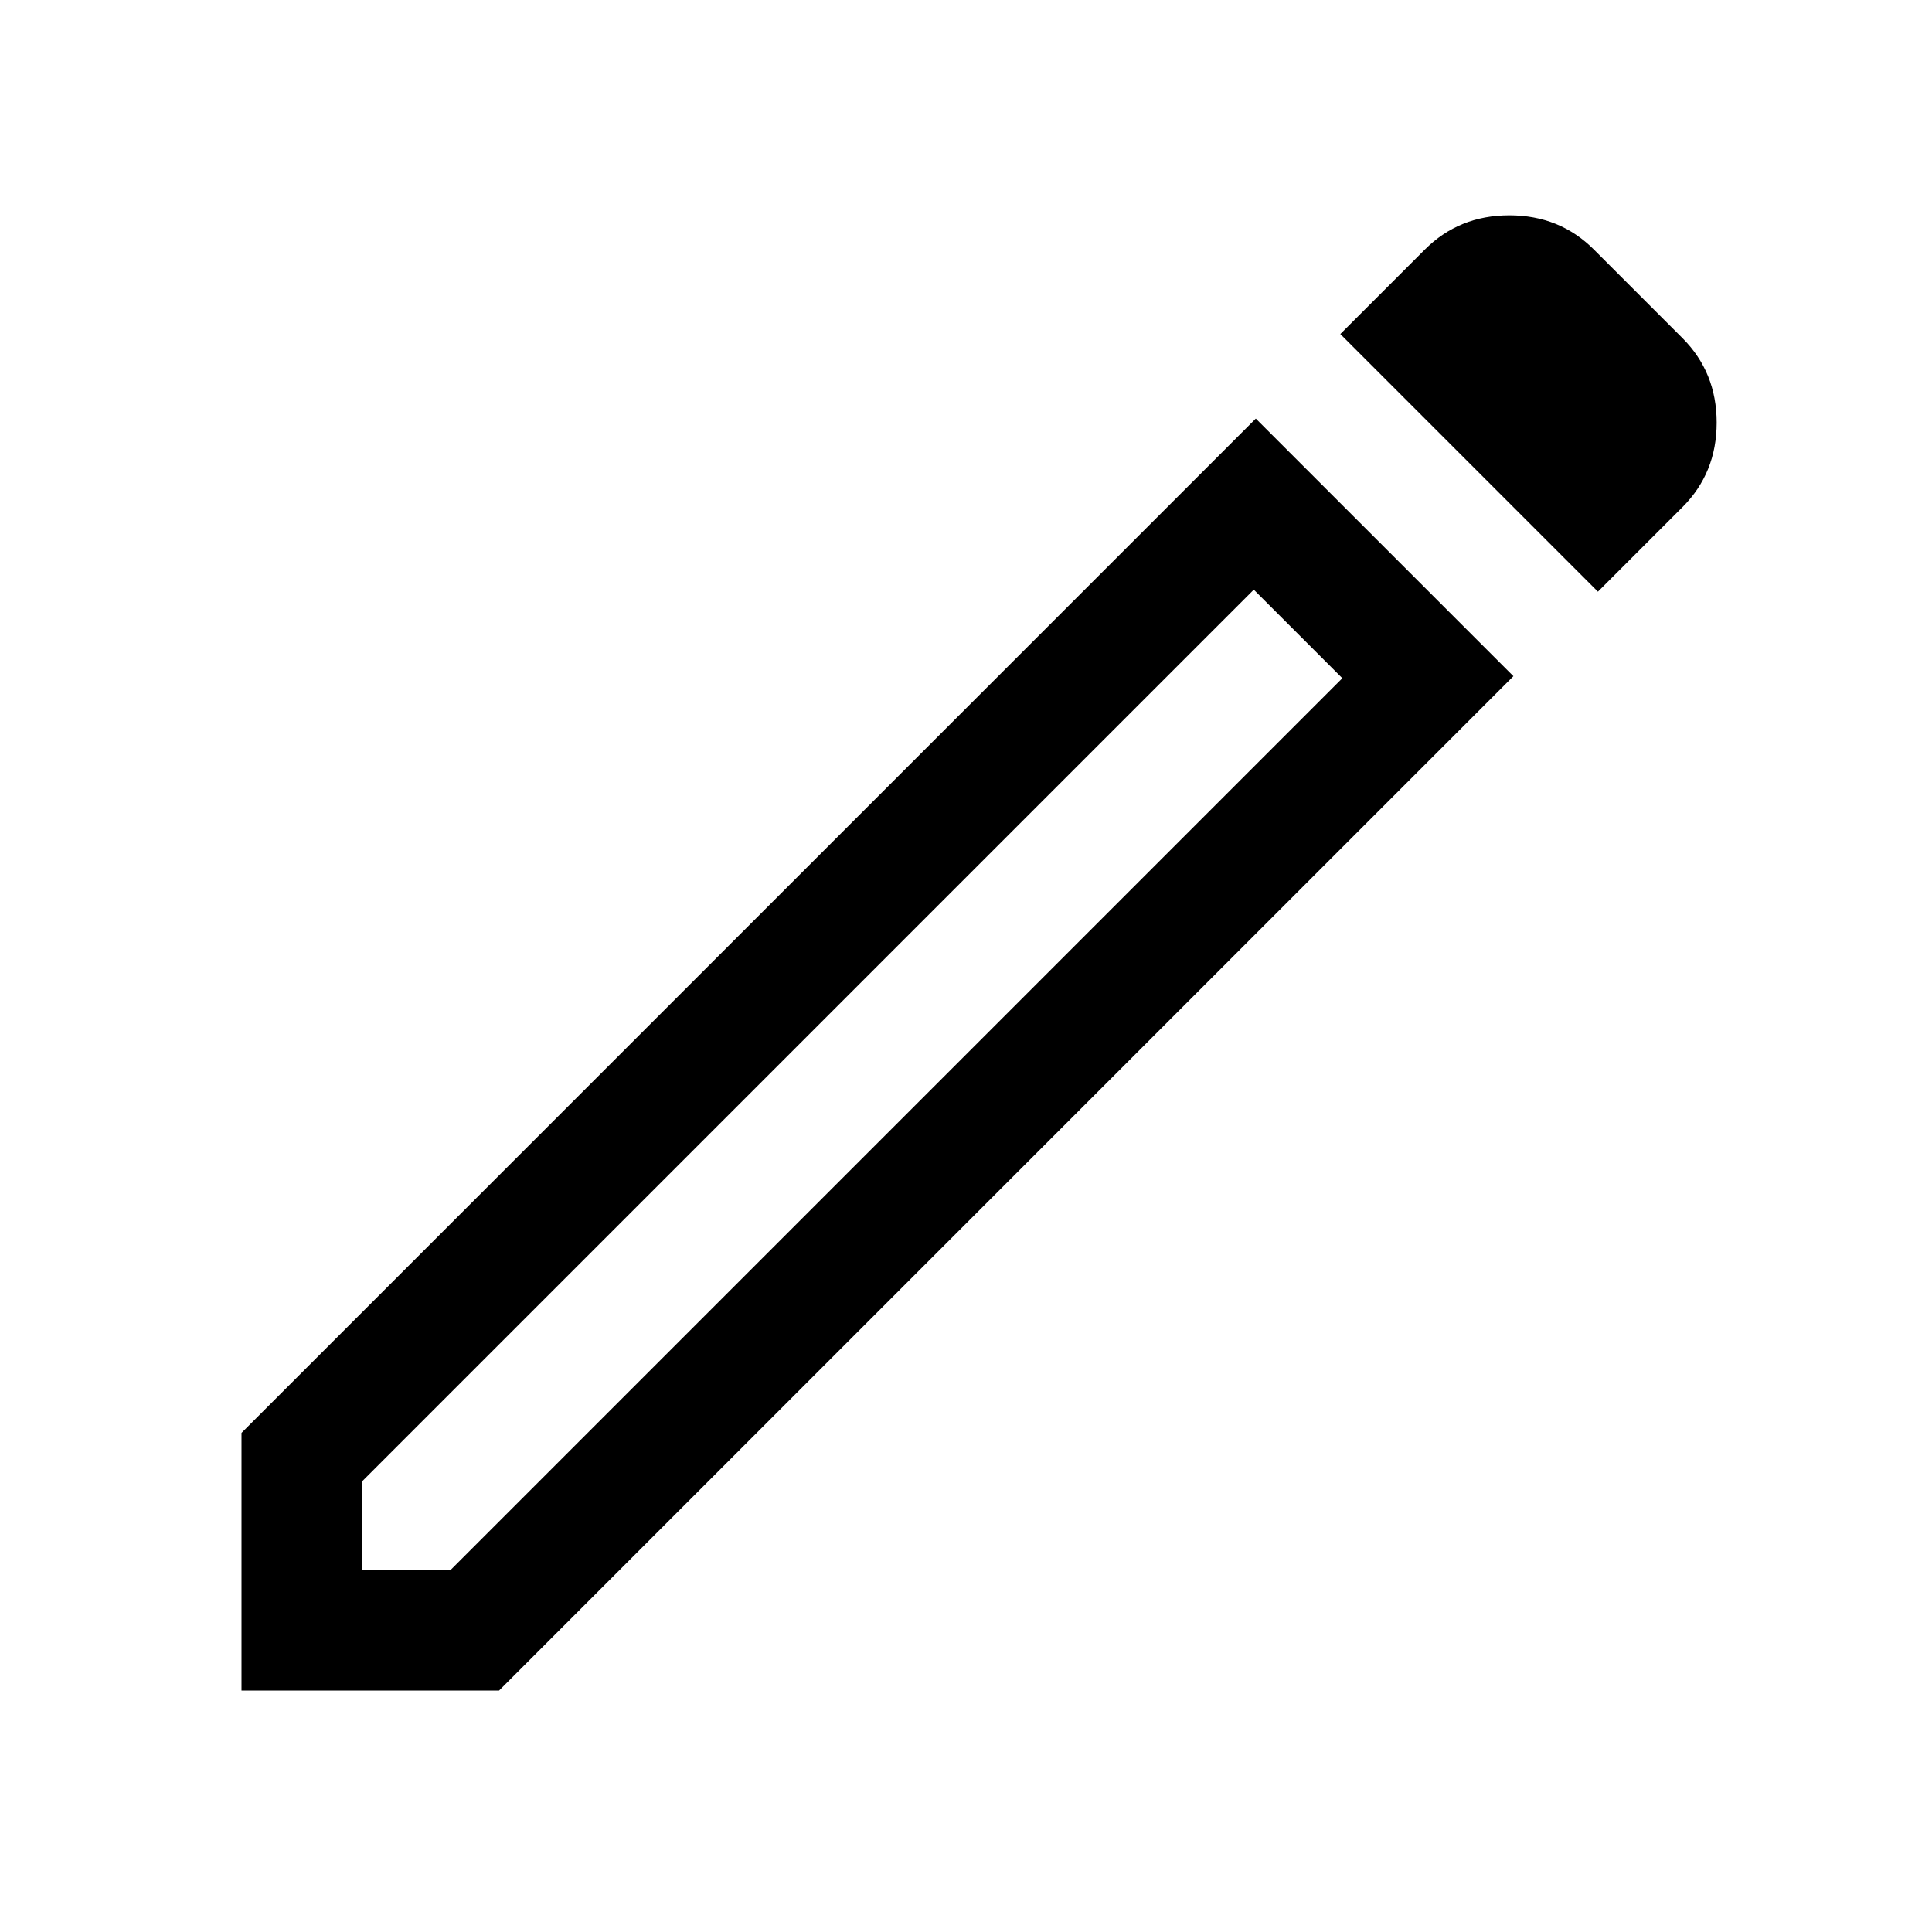
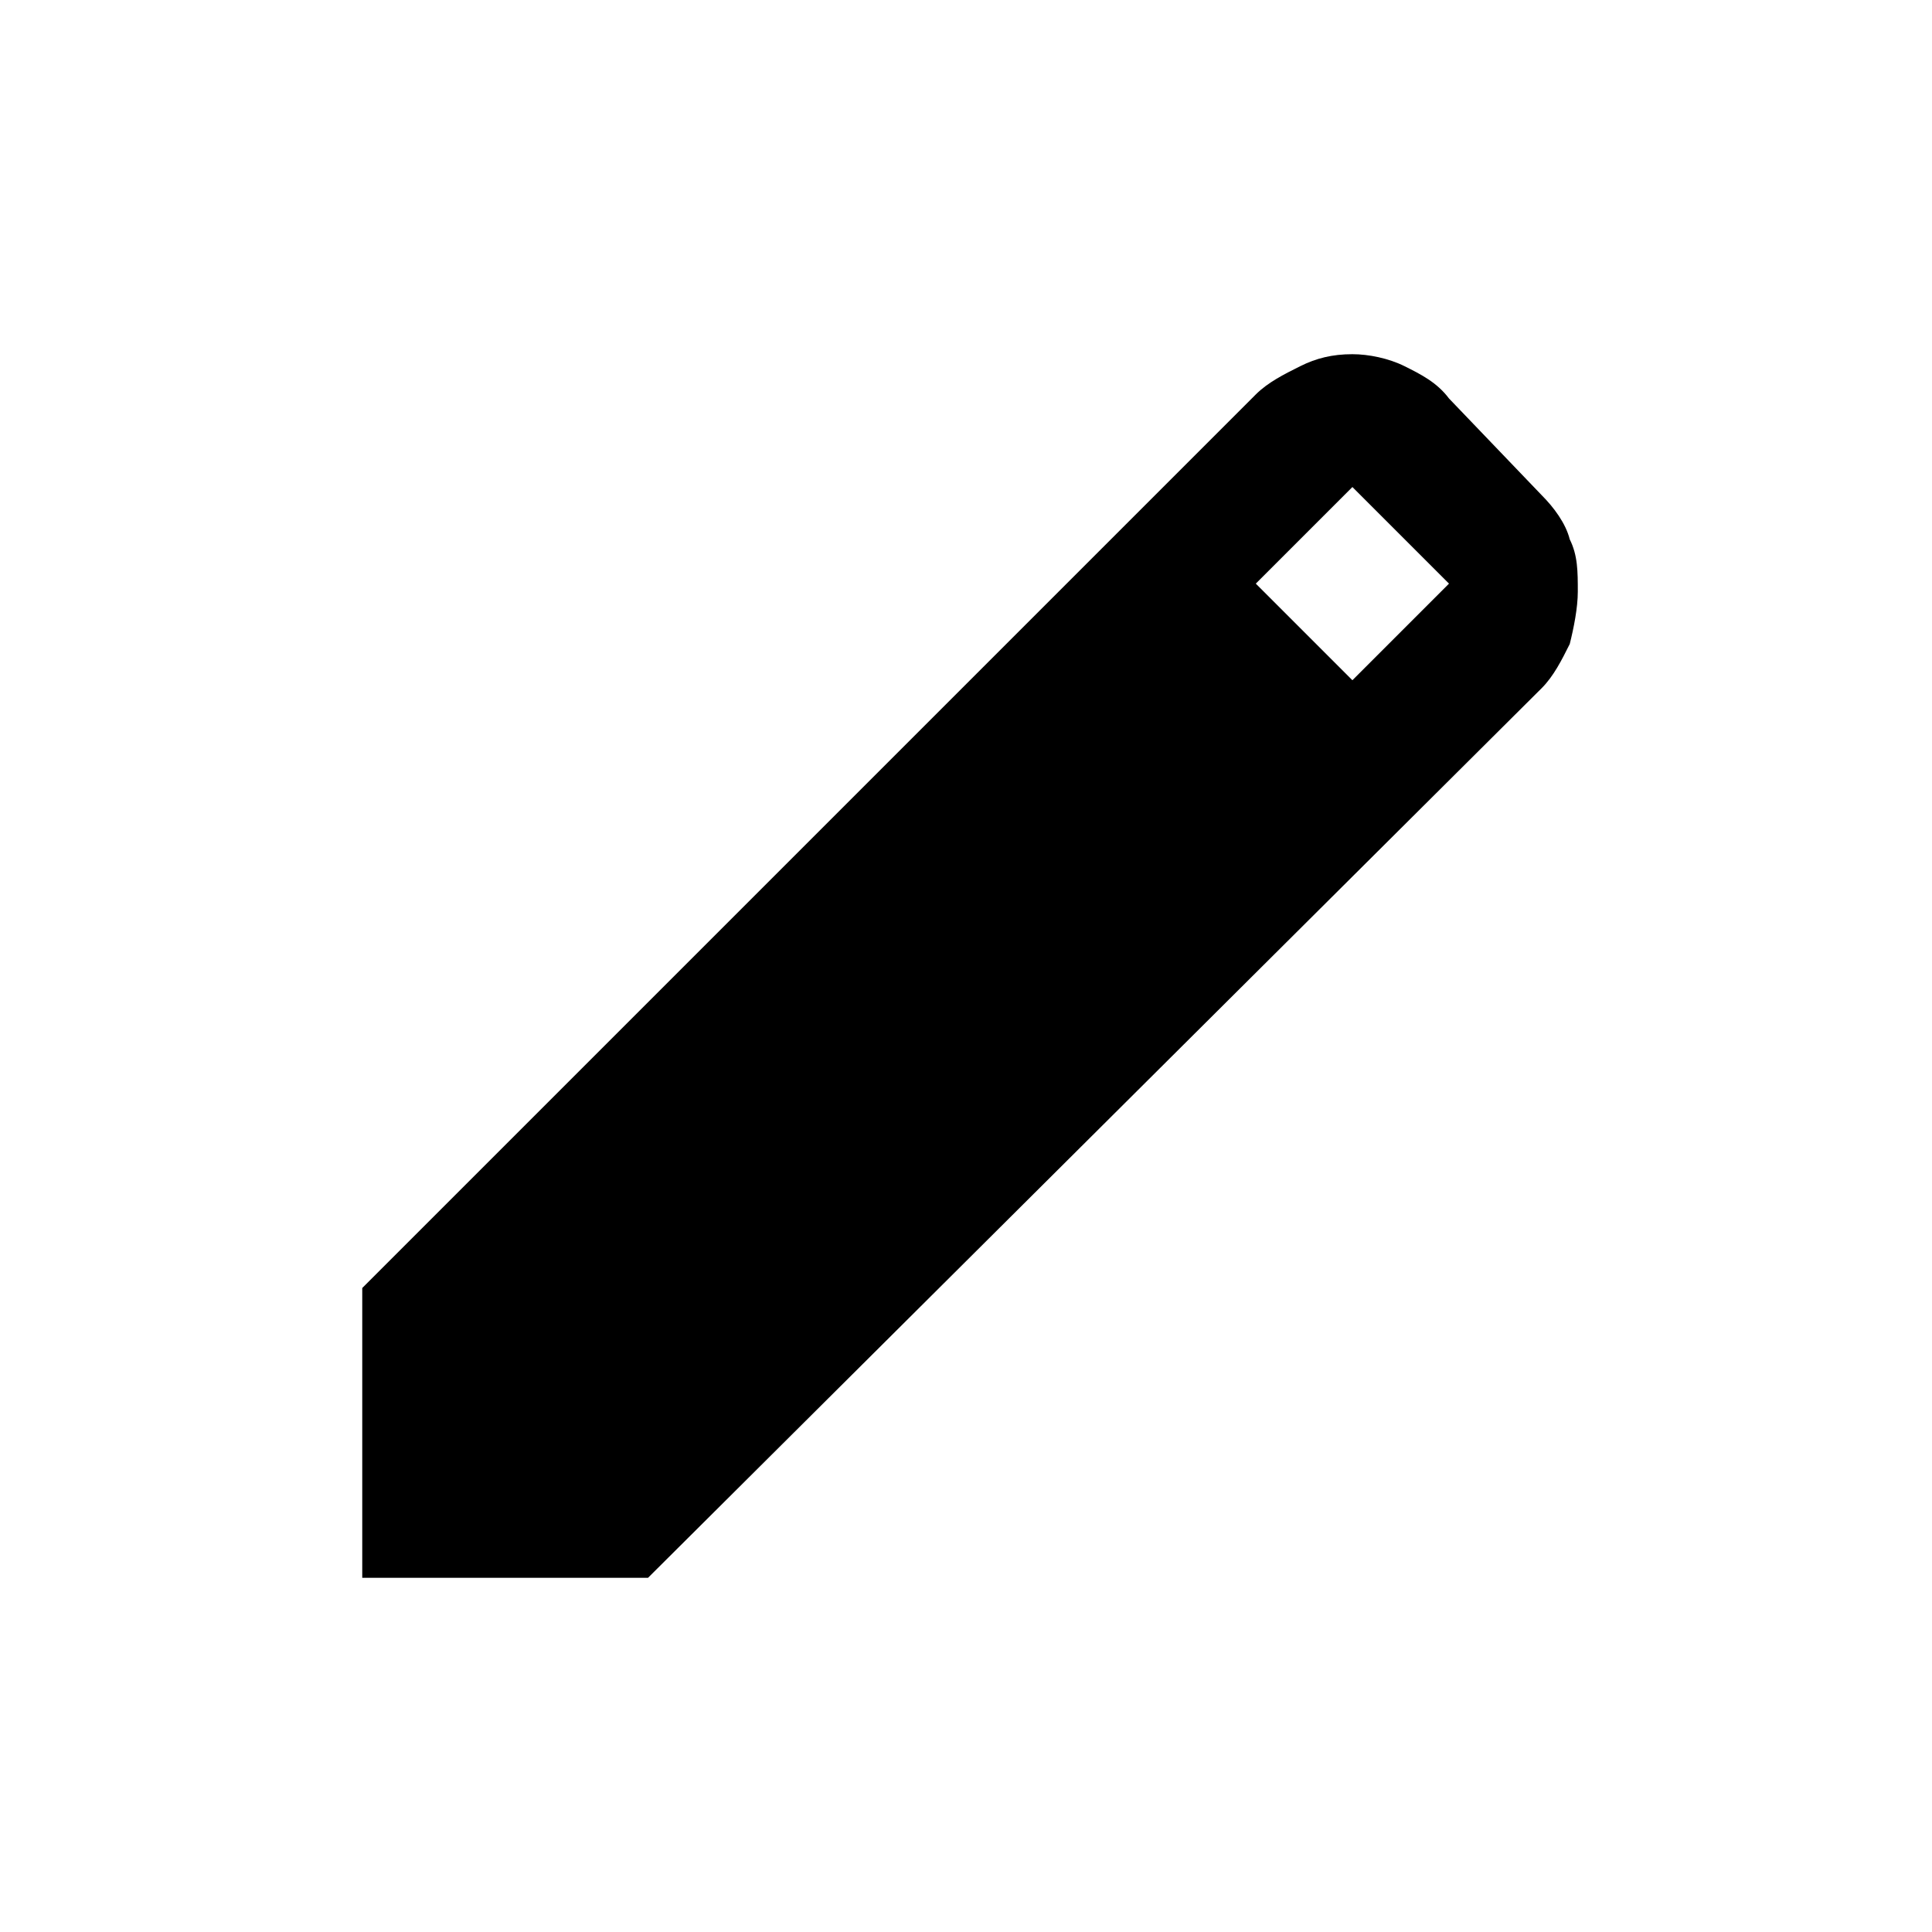
- <svg xmlns="http://www.w3.org/2000/svg" height="48" width="48">
-   <path d="M9 39h2.2l22.15-22.15-2.2-2.2L9 36.8Zm30.7-24.3-6.4-6.4 2.1-2.1q.85-.85 2.1-.85t2.1.85l2.2 2.2q.85.85.85 2.1t-.85 2.1Zm-2.1 2.1L12.4 42H6v-6.4l25.2-25.2Zm-5.35-1.05-1.1-1.1 2.2 2.2Z" />
+ <svg xmlns="http://www.w3.org/2000/svg" version="1.1" id="Layer_1" x="0px" y="0px" viewBox="0 0 48 48" enable-background="new 0 0 48 48" xml:space="preserve">
+   <path d="M9,39.2V32L31.2,9.8c0.3-0.3,0.7-0.5,1.1-0.7c0.4-0.2,0.8-0.3,1.3-0.3c0.4,0,0.9,0.1,1.3,0.3c0.4,0.2,0.8,0.4,1.1,0.8 l2.3,2.4c0.3,0.3,0.6,0.7,0.7,1.1c0.2,0.4,0.2,0.8,0.2,1.3c0,0.4-0.1,0.9-0.2,1.3c-0.2,0.4-0.4,0.8-0.7,1.1L16.1,39.2H9z M33.6,16.9 l2.4-2.4l-2.4-2.4l-2.4,2.4L33.6,16.9z" />
</svg>
